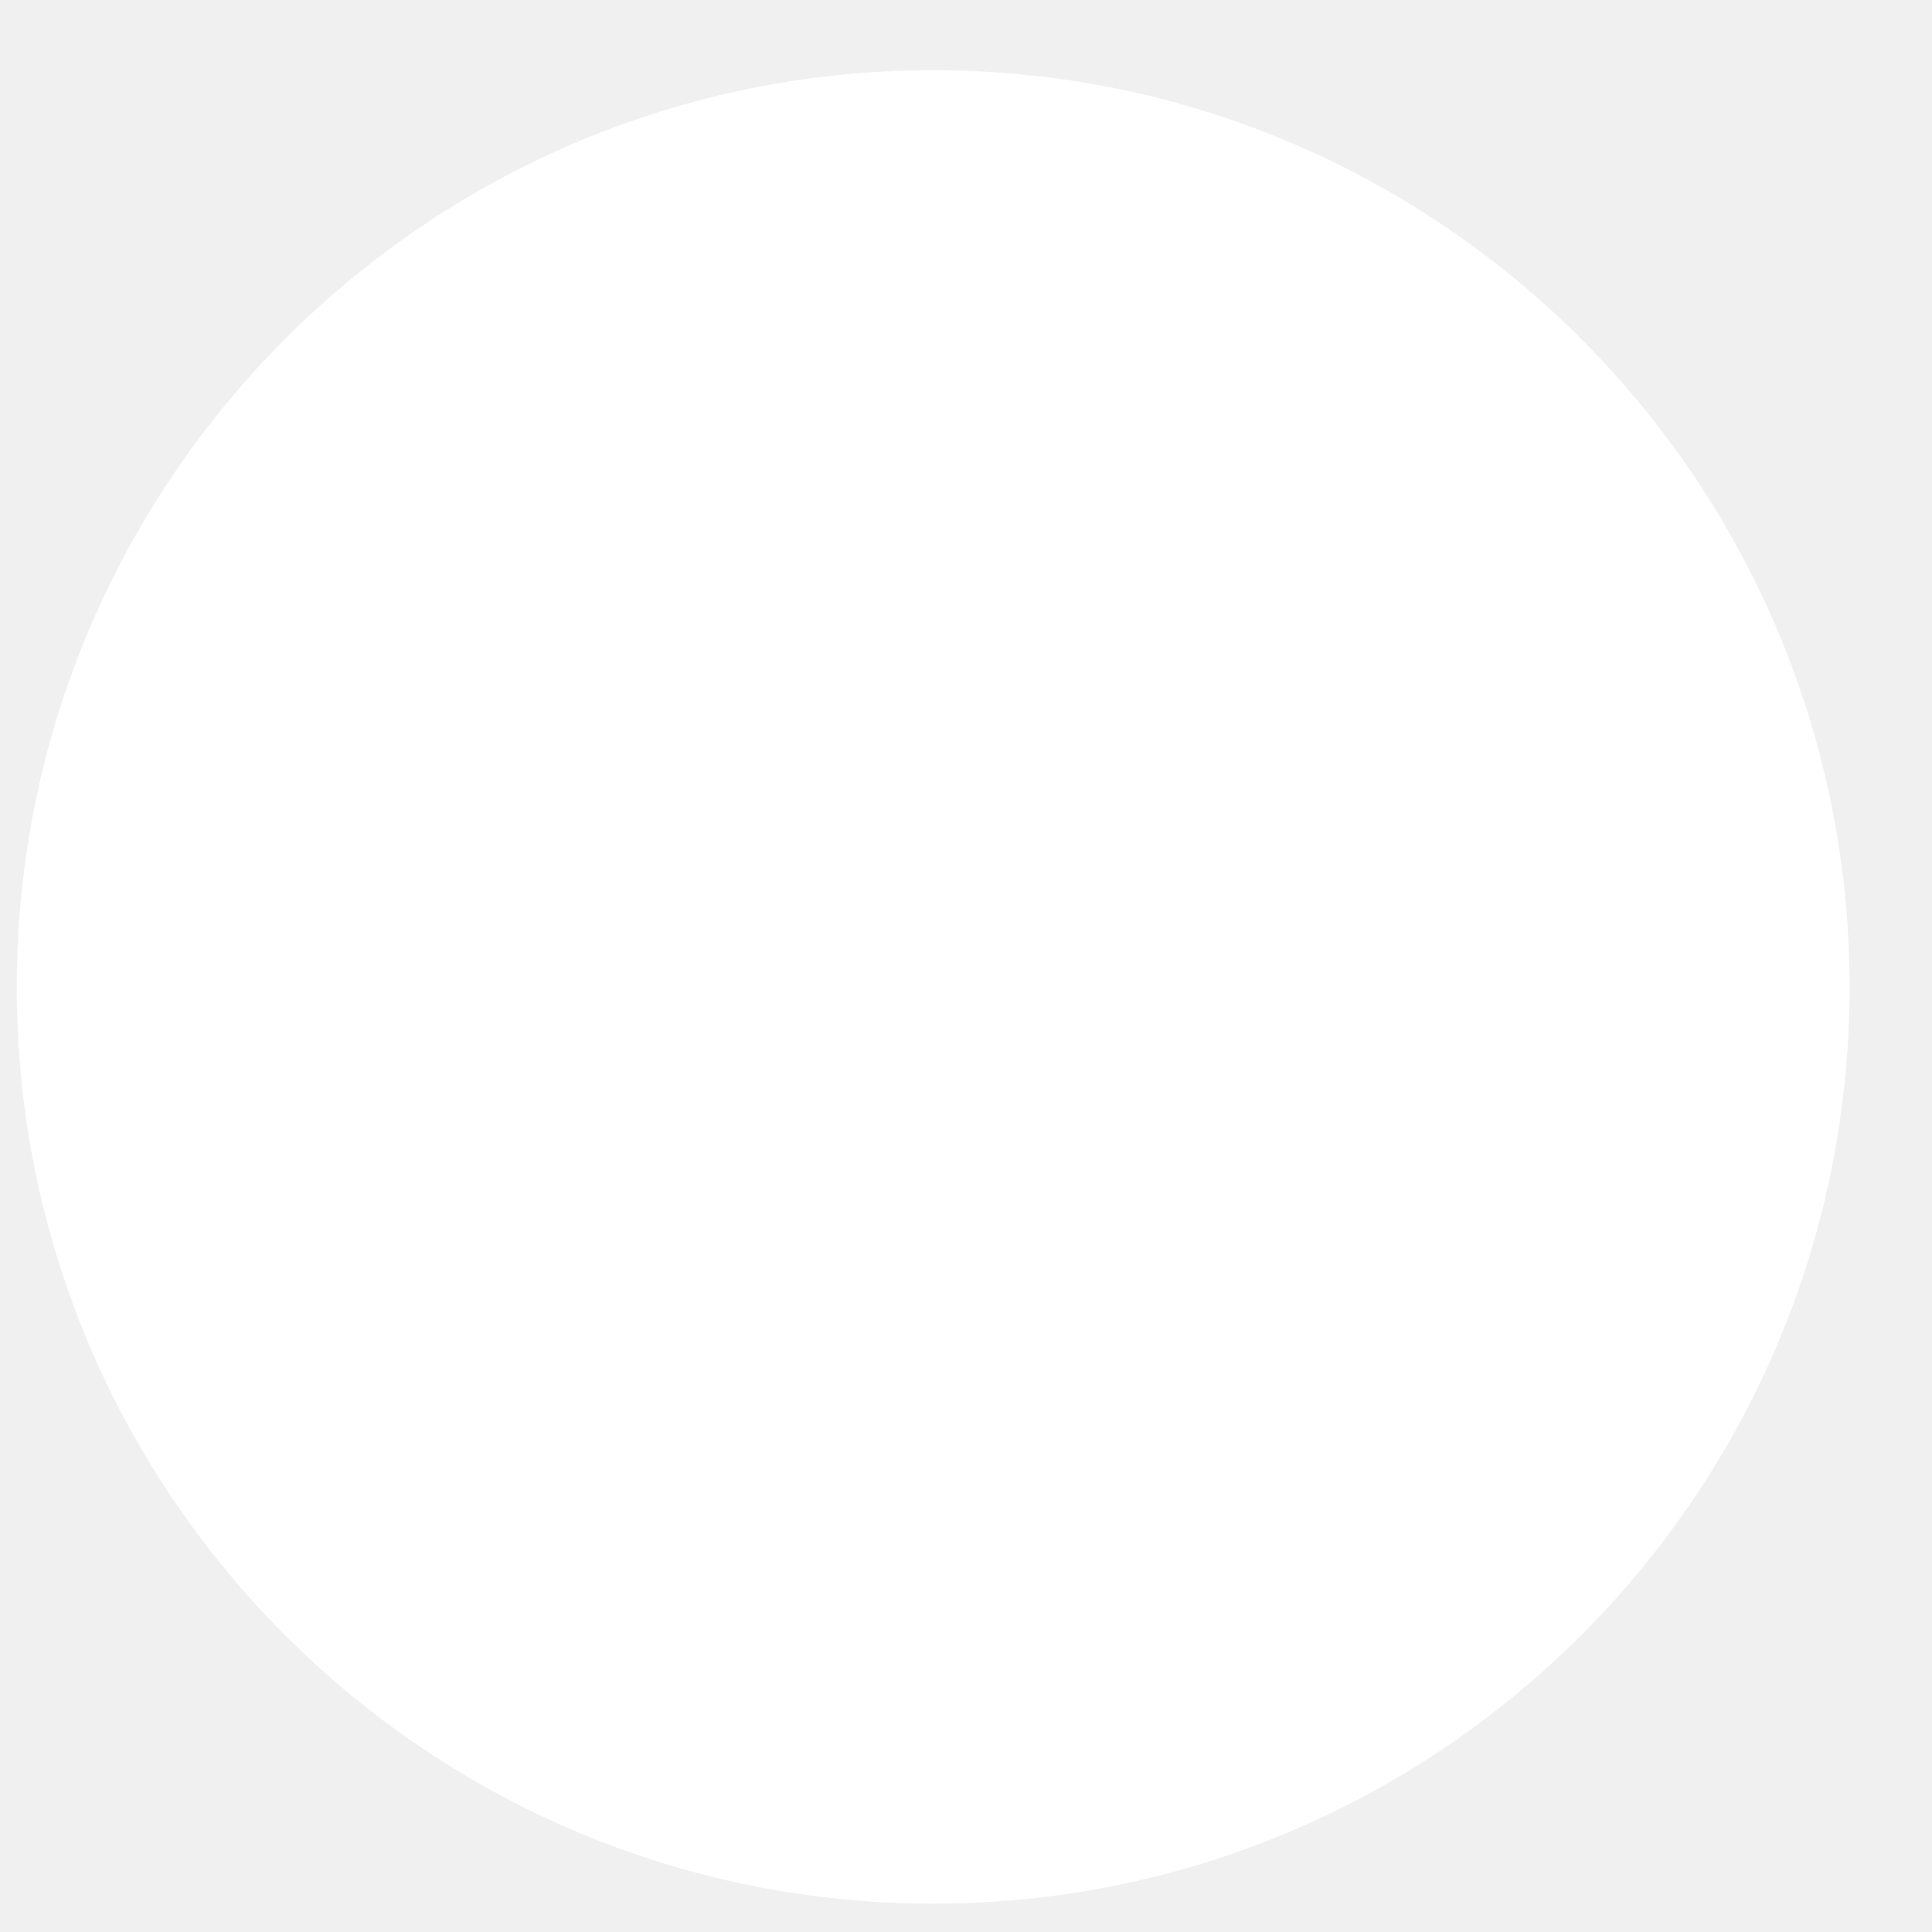
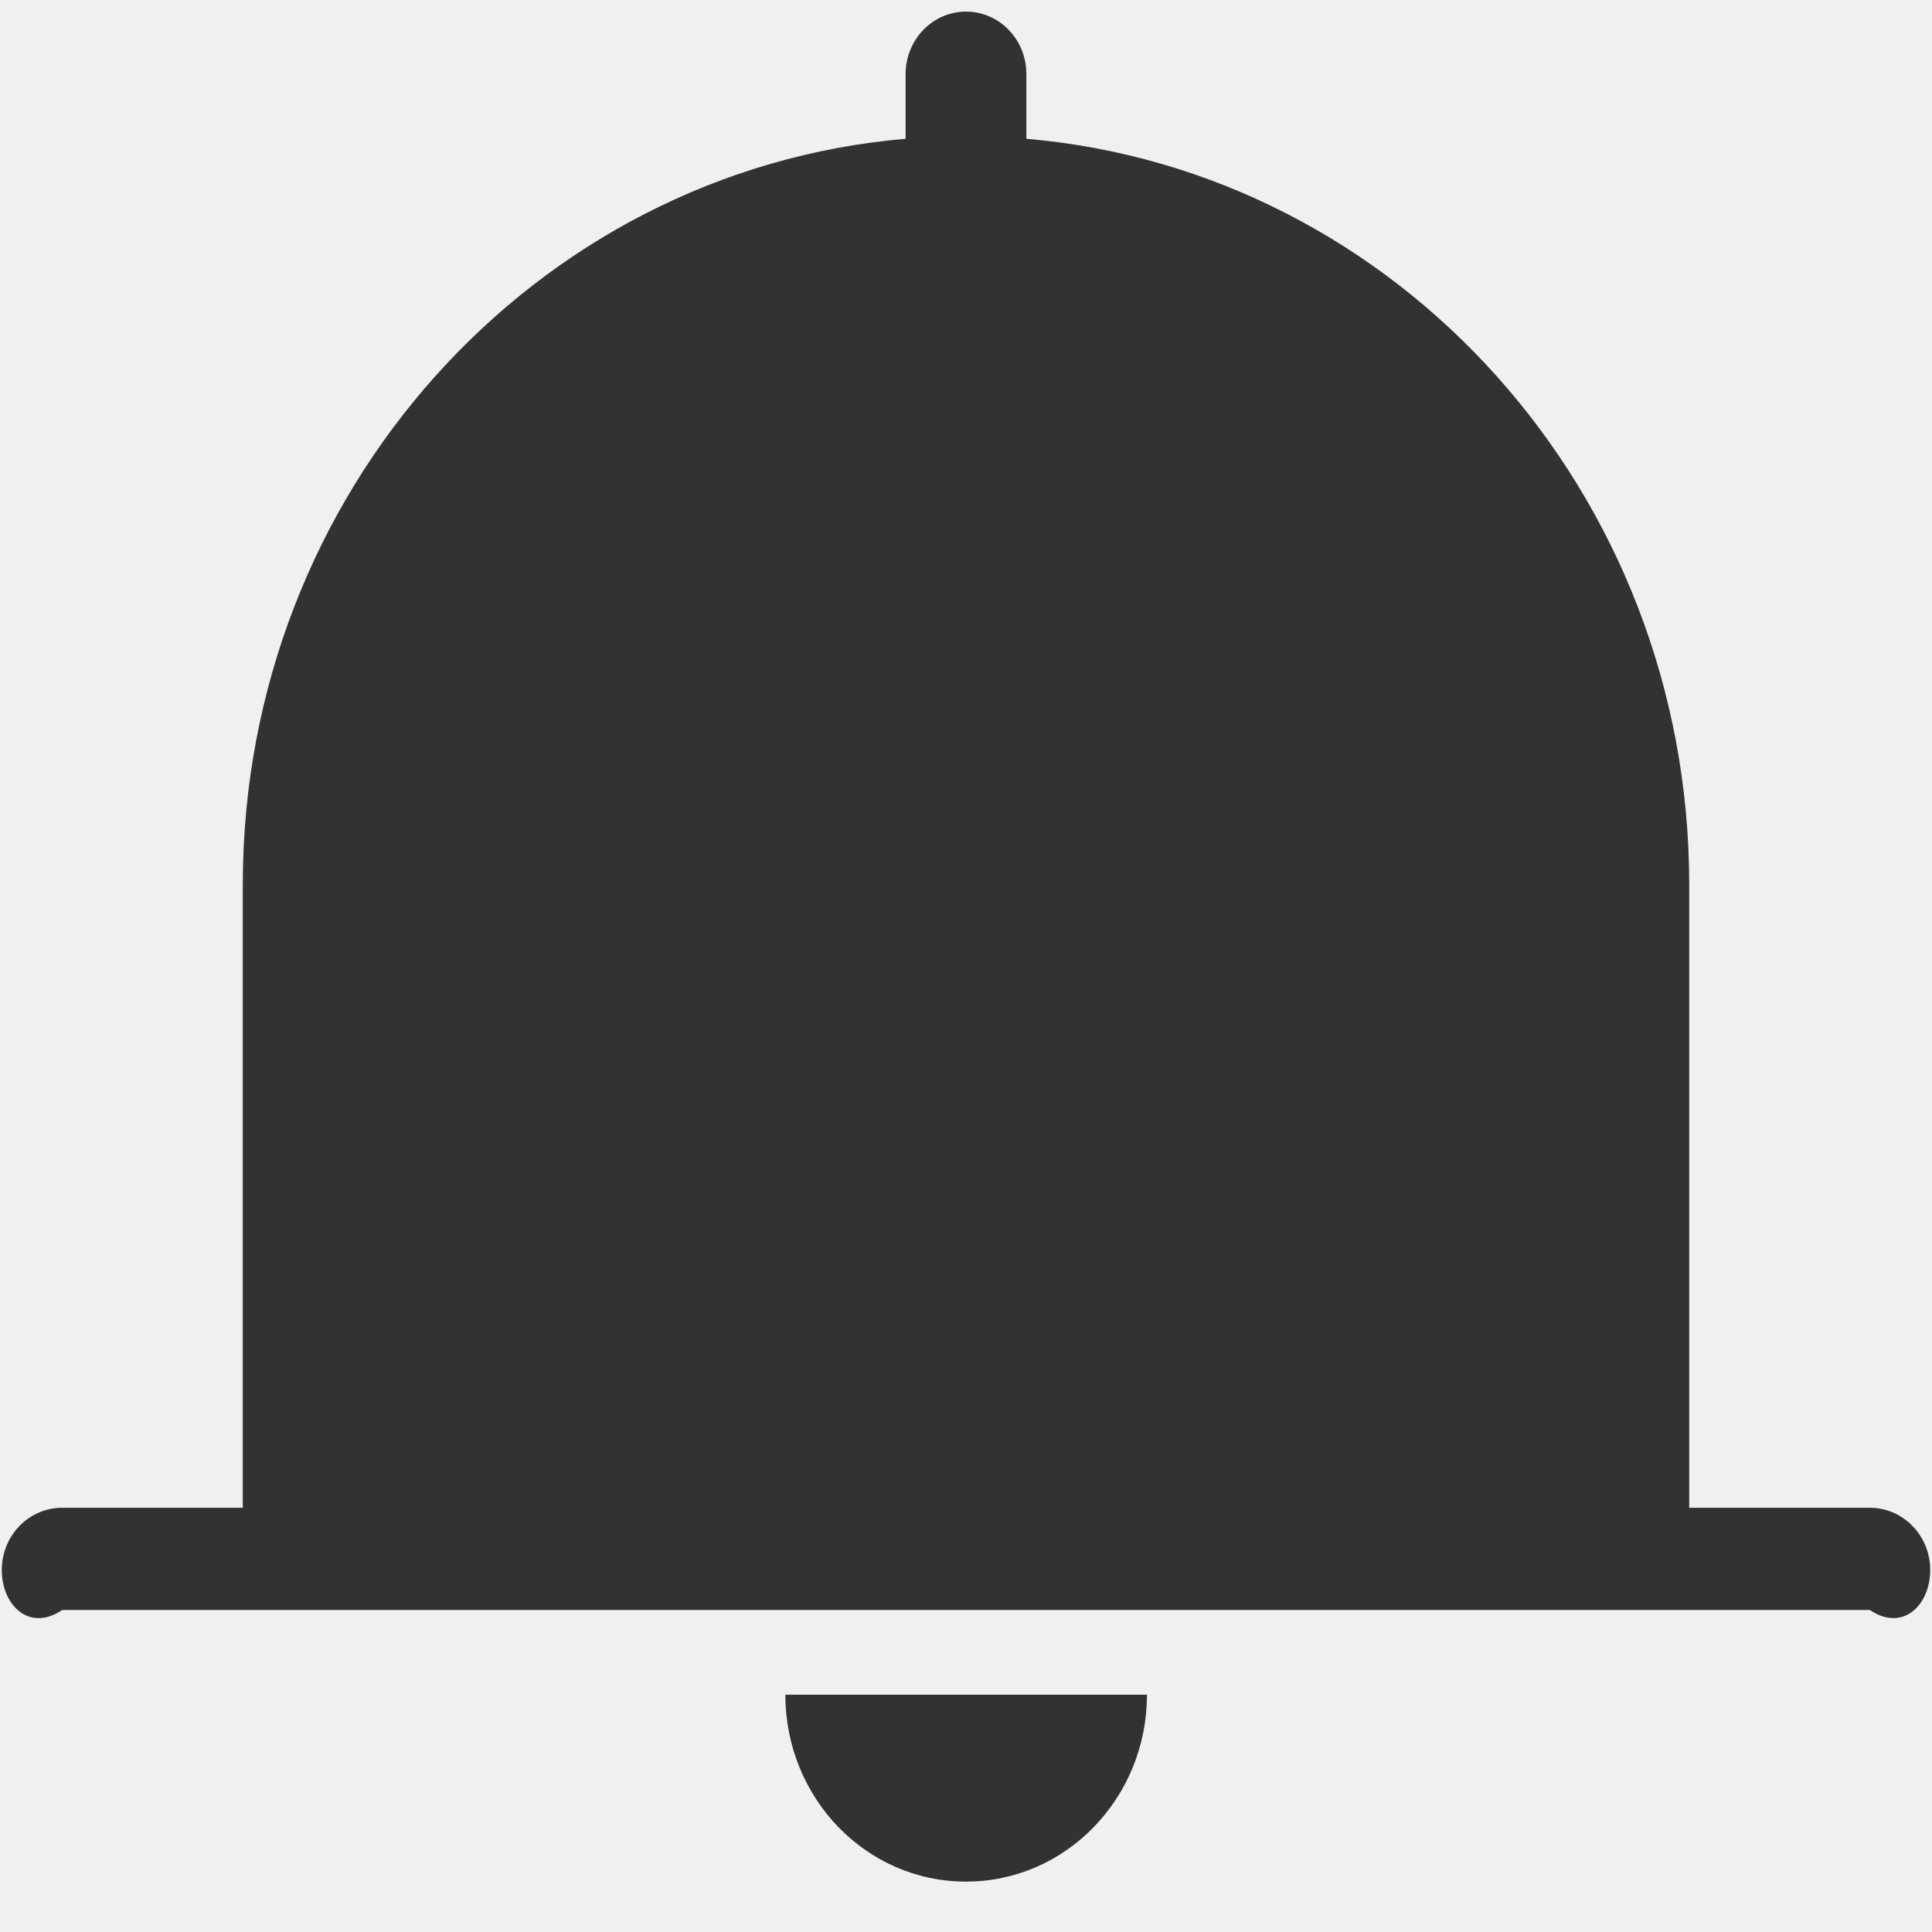
- <svg xmlns="http://www.w3.org/2000/svg" version="1.1" width="3px" height="3px">
-   <g transform="matrix(1 0 0 1 -145 -1742 )">
-     <path d="M 0.026 1.533  C 0.026 2.319  0.663 2.956  1.449 2.956  C 2.235 2.956  2.872 2.319  2.872 1.533  C 2.872 0.747  2.235 0.109  1.449 0.109  C 0.663 0.109  0.026 0.747  0.026 1.533  Z " fill-rule="nonzero" fill="#ffffff" stroke="none" transform="matrix(1 0 0 1 145 1742 )" />
+ <svg xmlns="http://www.w3.org/2000/svg" version="1.1" width="12px" height="12px">
+   <g transform="matrix(1 0 0 1 -286 -557 )">
+     <path d="M 6.375 0.46  L 6.375 0.862  C 8.68 1.059  10.492 3.058  10.492 5.493  L 10.492 9.365  L 11.614 9.365  C 11.821 9.365  11.989 9.538  11.989 9.752  C 11.989 9.966  11.822 10.14  11.614 10  L 0.386 10  C 0.179 10.14  0.011 9.967  0.011 9.752  C 0.011 9.539  0.178 9.365  0.386 9.365  L 1.508 9.365  L 1.508 5.493  C 1.508 3.058  3.32 1.059  5.625 0.862  L 5.625 0.46  C 5.625 0.246  5.793 0.072  6 0.072  C 6.207 0.072  6.375 0.245  6.375 0.46  Z M 6.001 11.687  C 5.38 11.688  4.878 11.168  4.878 10.526  L 7.124 10.526  C 7.124 11.167  6.621 11.687  6.001 11.687  Z " fill-rule="nonzero" fill="#323233" stroke="none" transform="matrix(1 0 0 1 286 557 )" />
  </g>
</svg>
